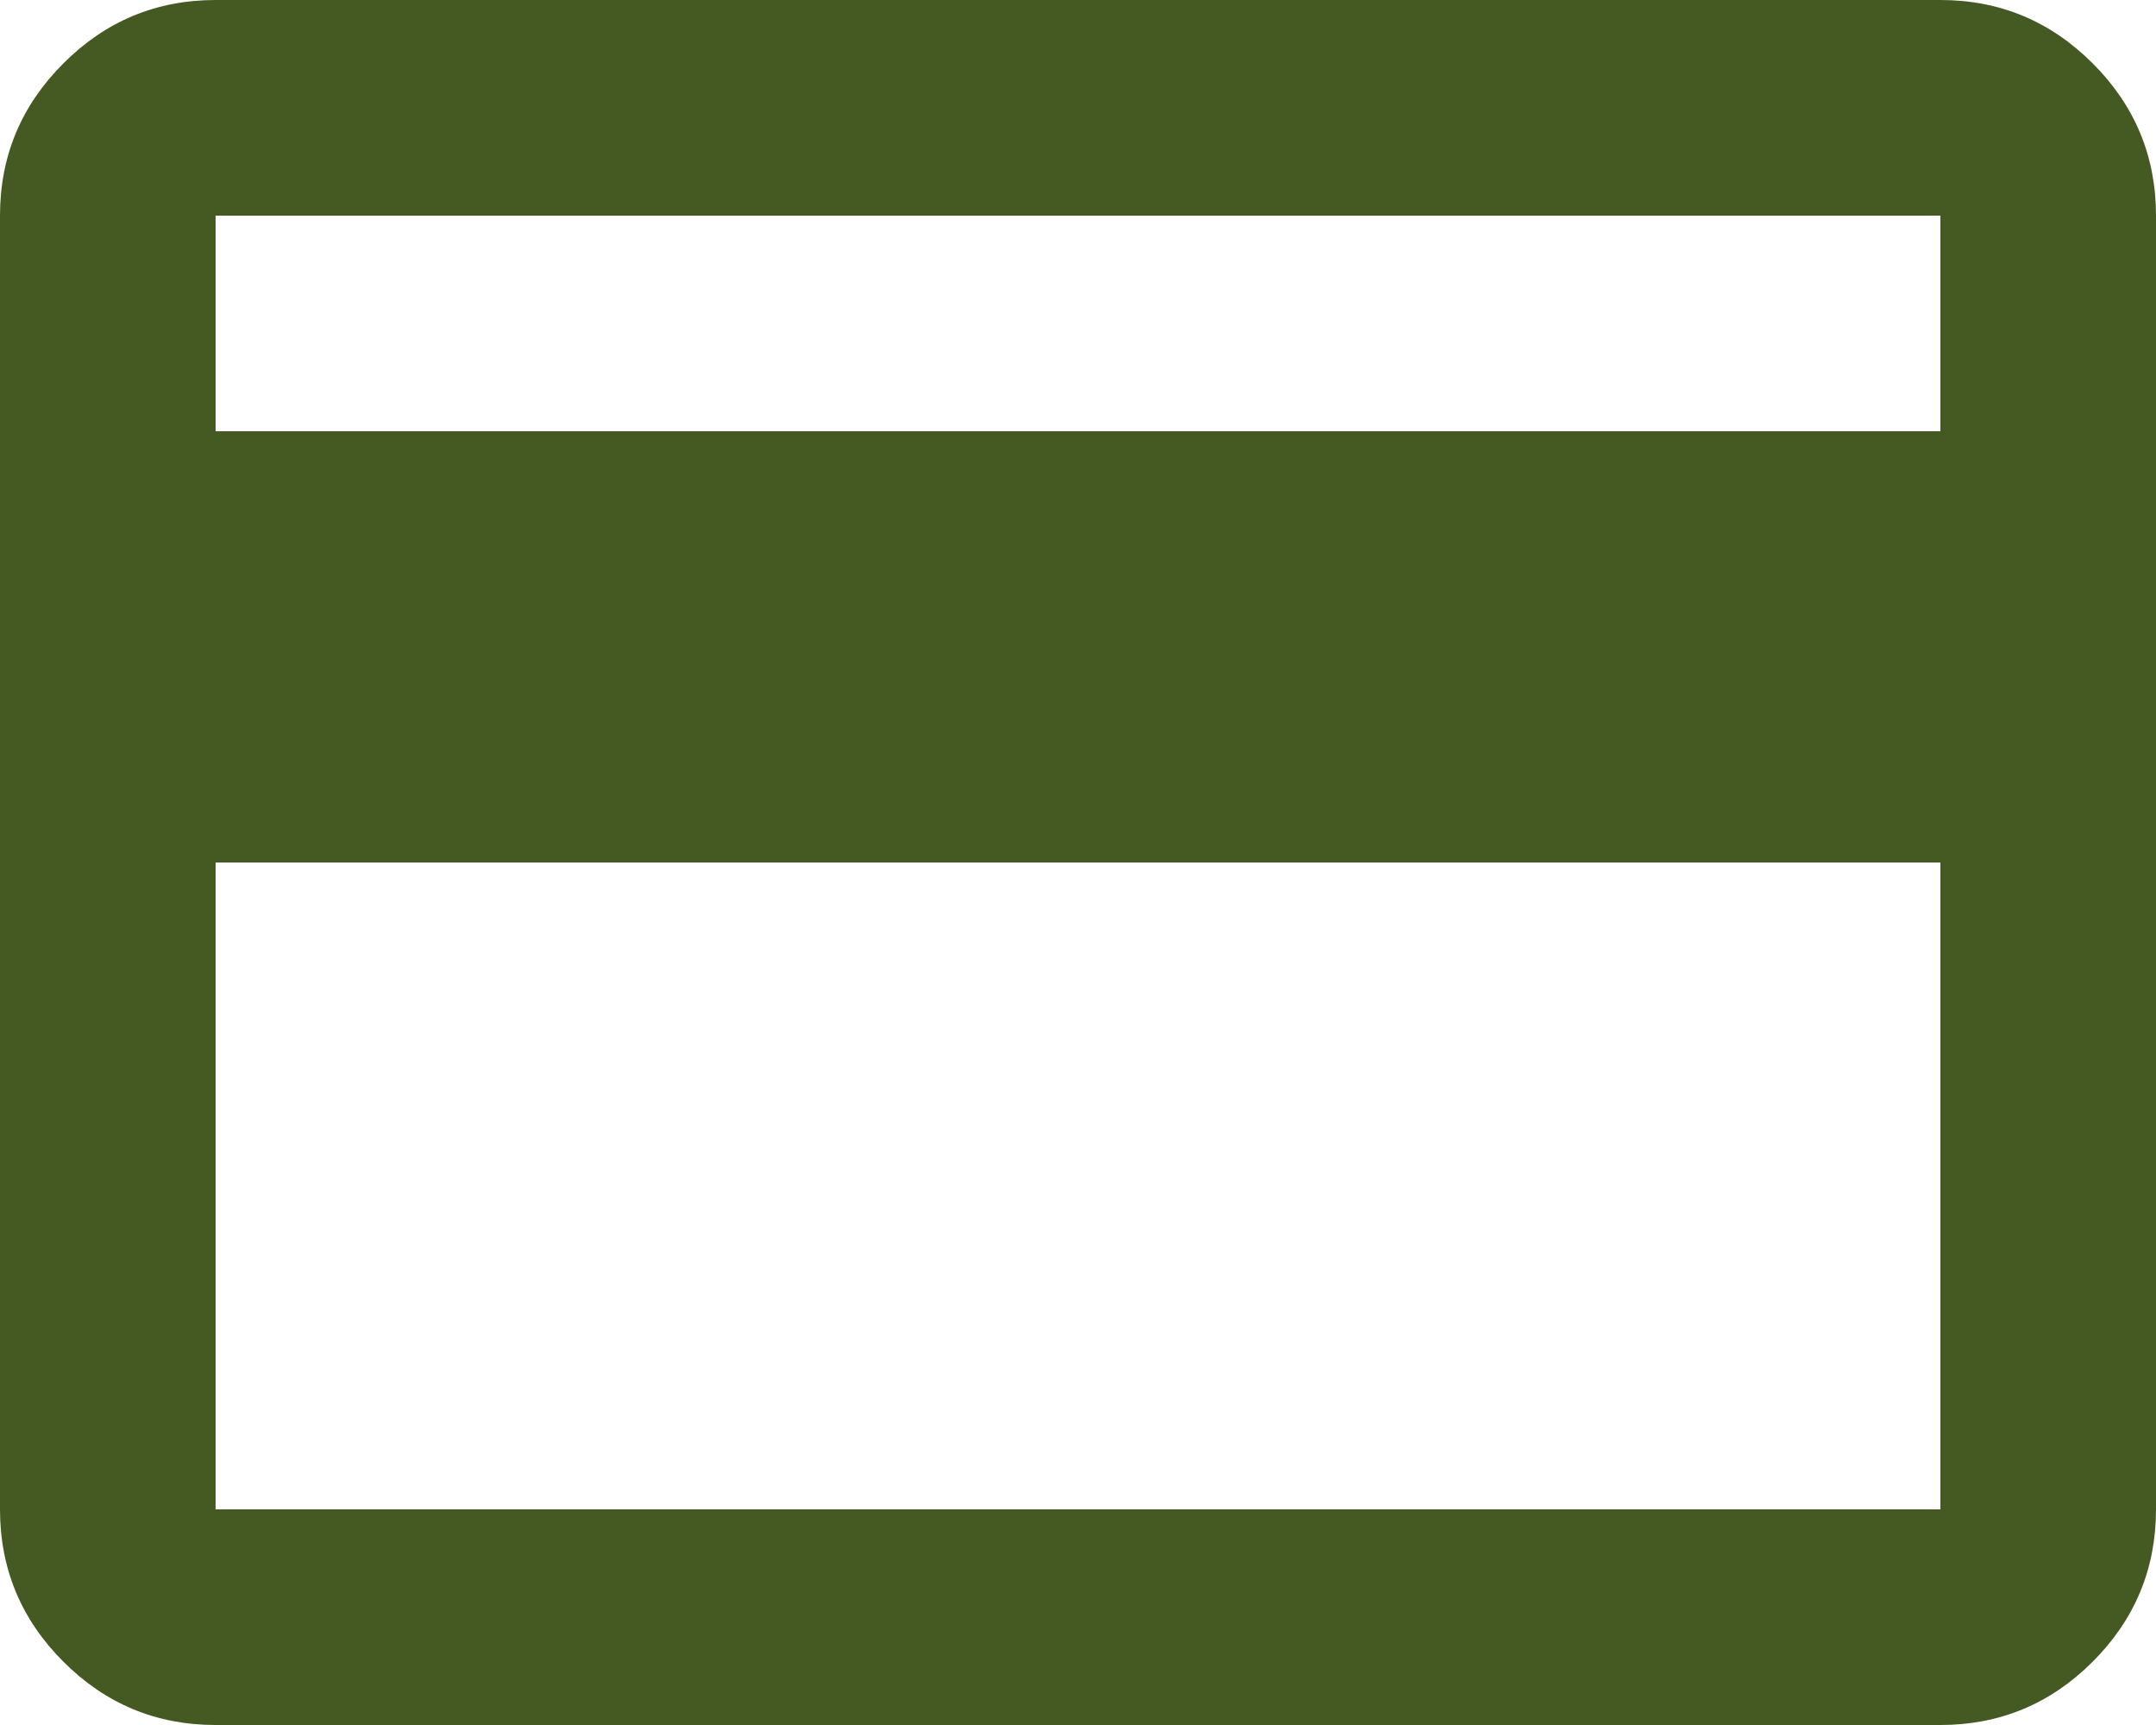
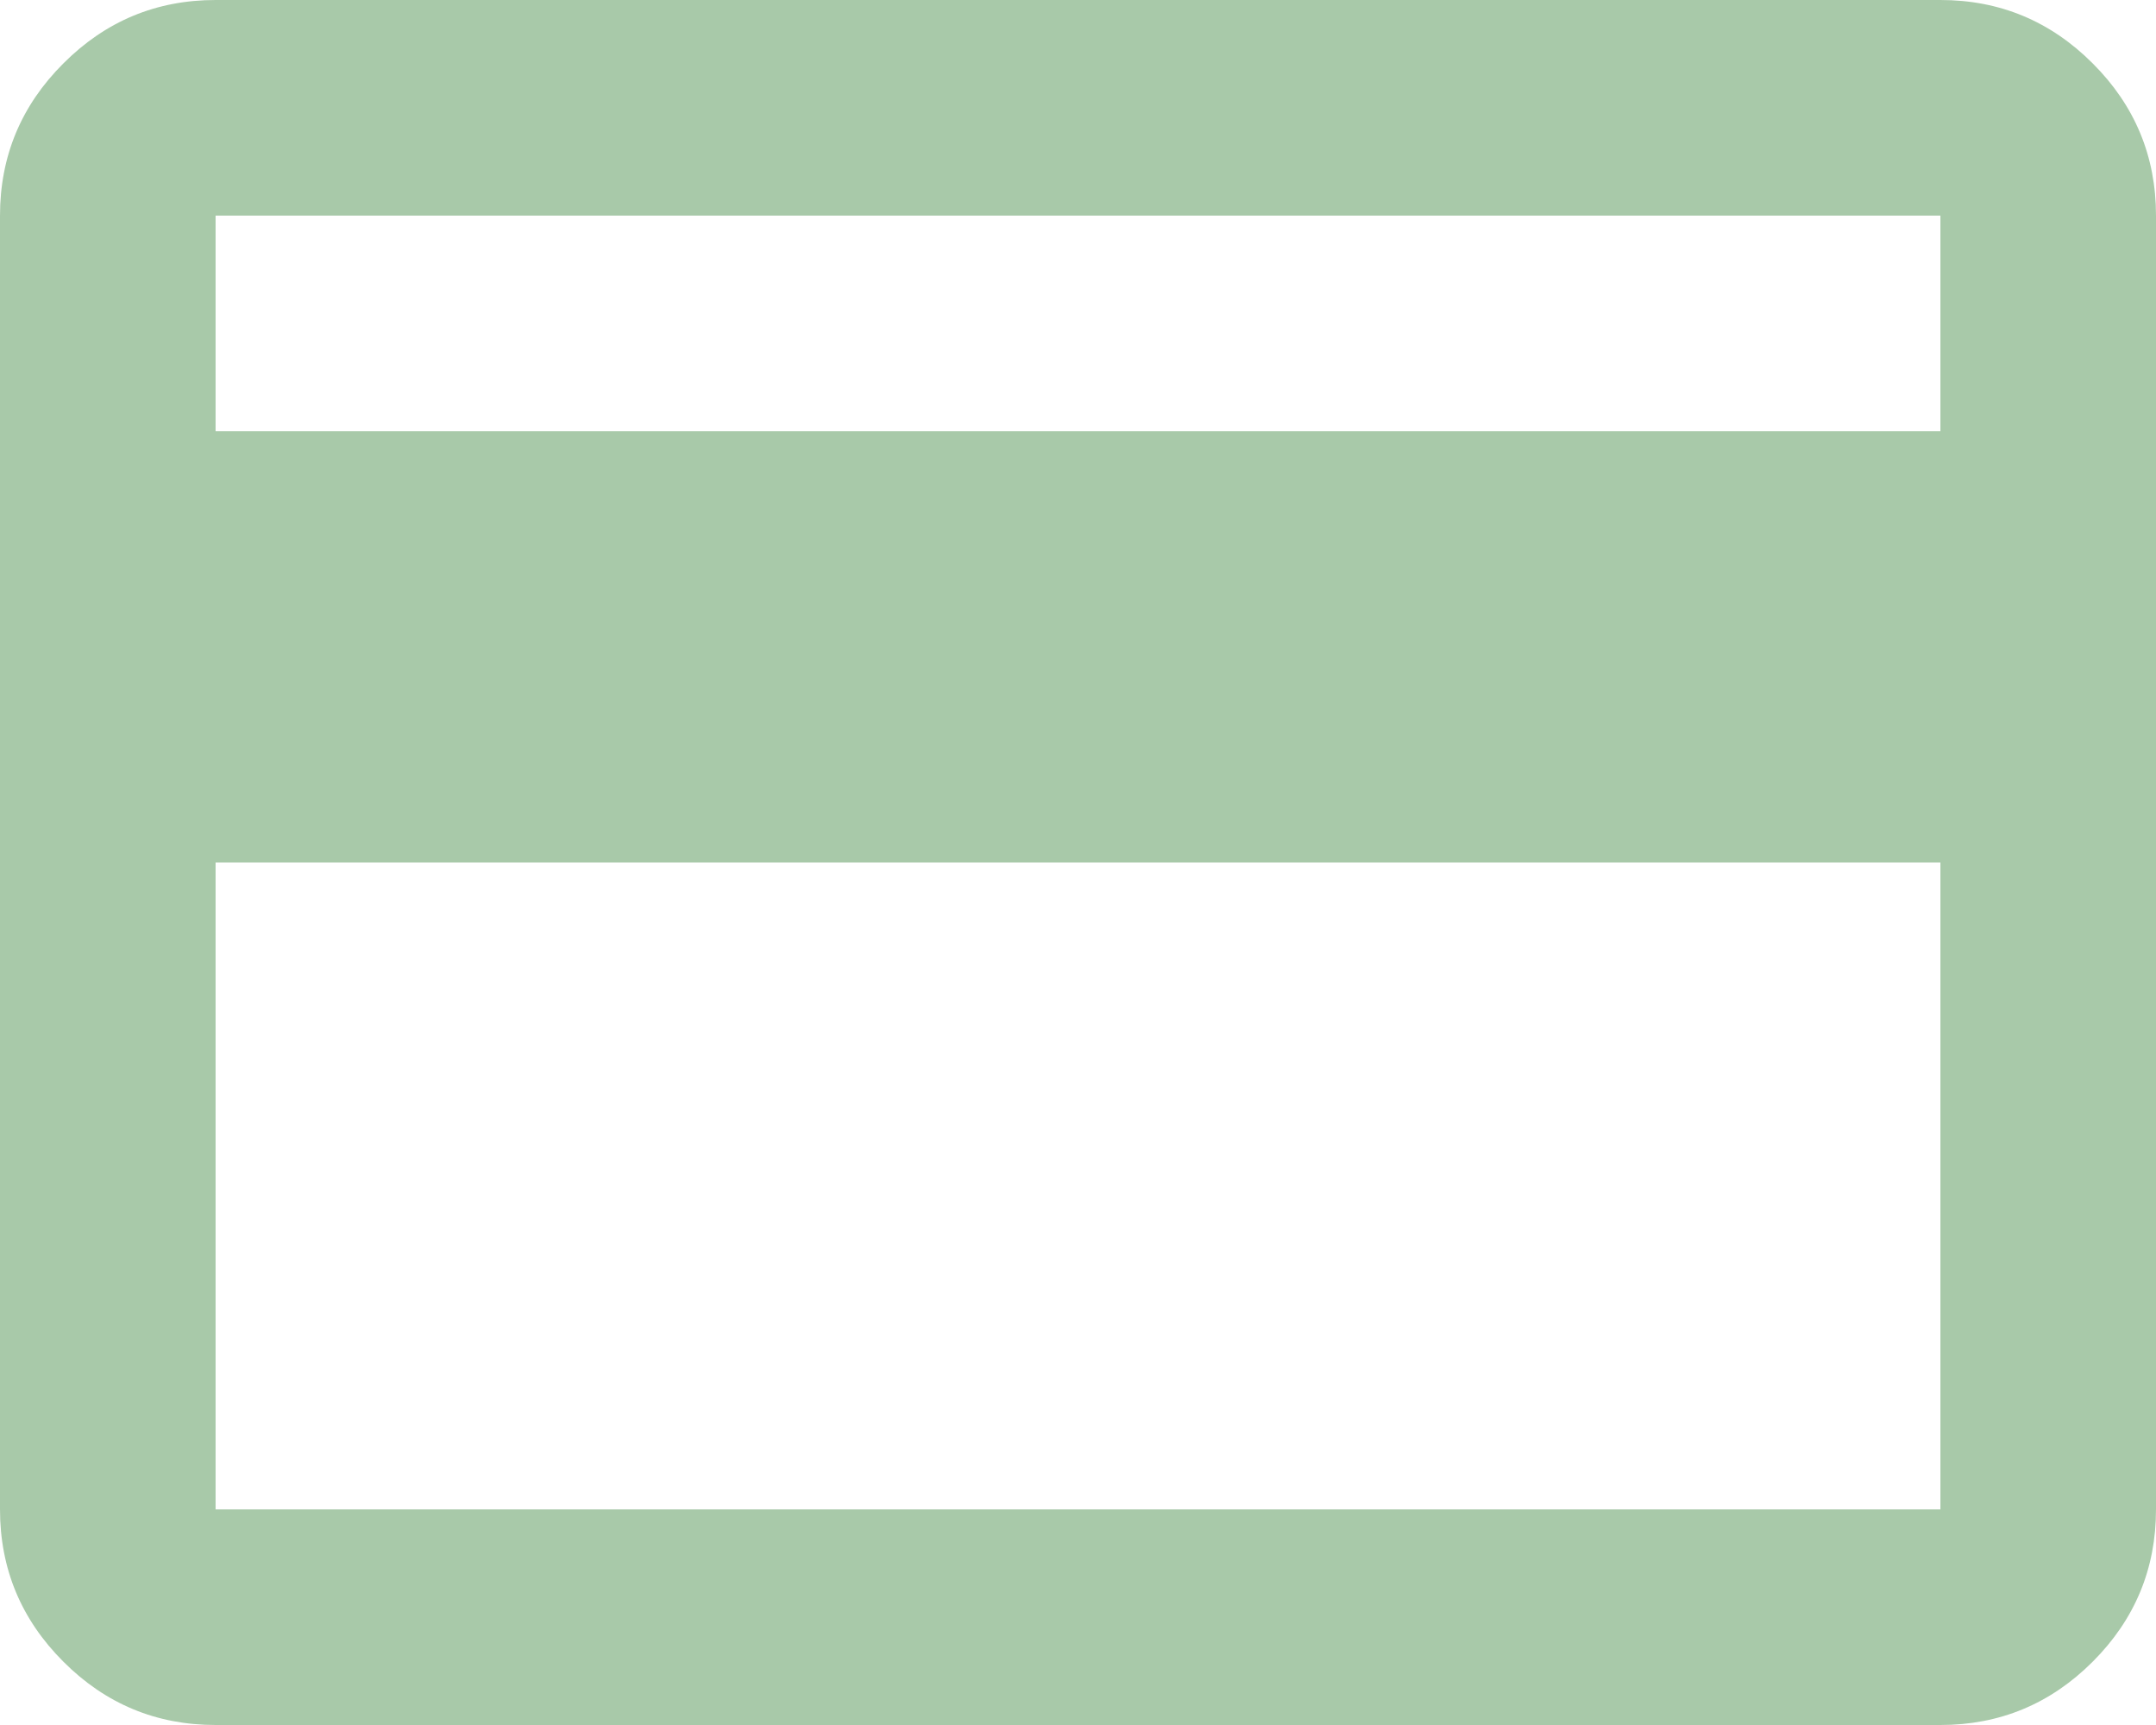
<svg xmlns="http://www.w3.org/2000/svg" width="50" height="40" viewBox="0 0 50 40" fill="none">
-   <path d="M5 40C3.625 40 2.448 39.511 1.47 38.532C0.49 37.553 0 36.375 0 35V5C0 3.625 0.49 2.448 1.47 1.47C2.448 0.49 3.625 0 5 0H45C46.375 0 47.553 0.49 48.532 1.47C49.511 2.448 50 3.625 50 5V35C50 36.375 49.511 37.553 48.532 38.532C47.553 39.511 46.375 40 45 40H5ZM5 10H45V5H5V10ZM5 20V35H45V20H5Z" fill="#455922" />
+   <path d="M5 40C3.625 40 2.448 39.511 1.47 38.532C0.49 37.553 0 36.375 0 35V5C0 3.625 0.49 2.448 1.47 1.47C2.448 0.49 3.625 0 5 0H45C46.375 0 47.553 0.49 48.532 1.47C49.511 2.448 50 3.625 50 5V35C50 36.375 49.511 37.553 48.532 38.532C47.553 39.511 46.375 40 45 40H5ZM5 10H45V5H5V10ZM5 20V35H45V20H5Z" fill="#A8C9A9" />
</svg>
